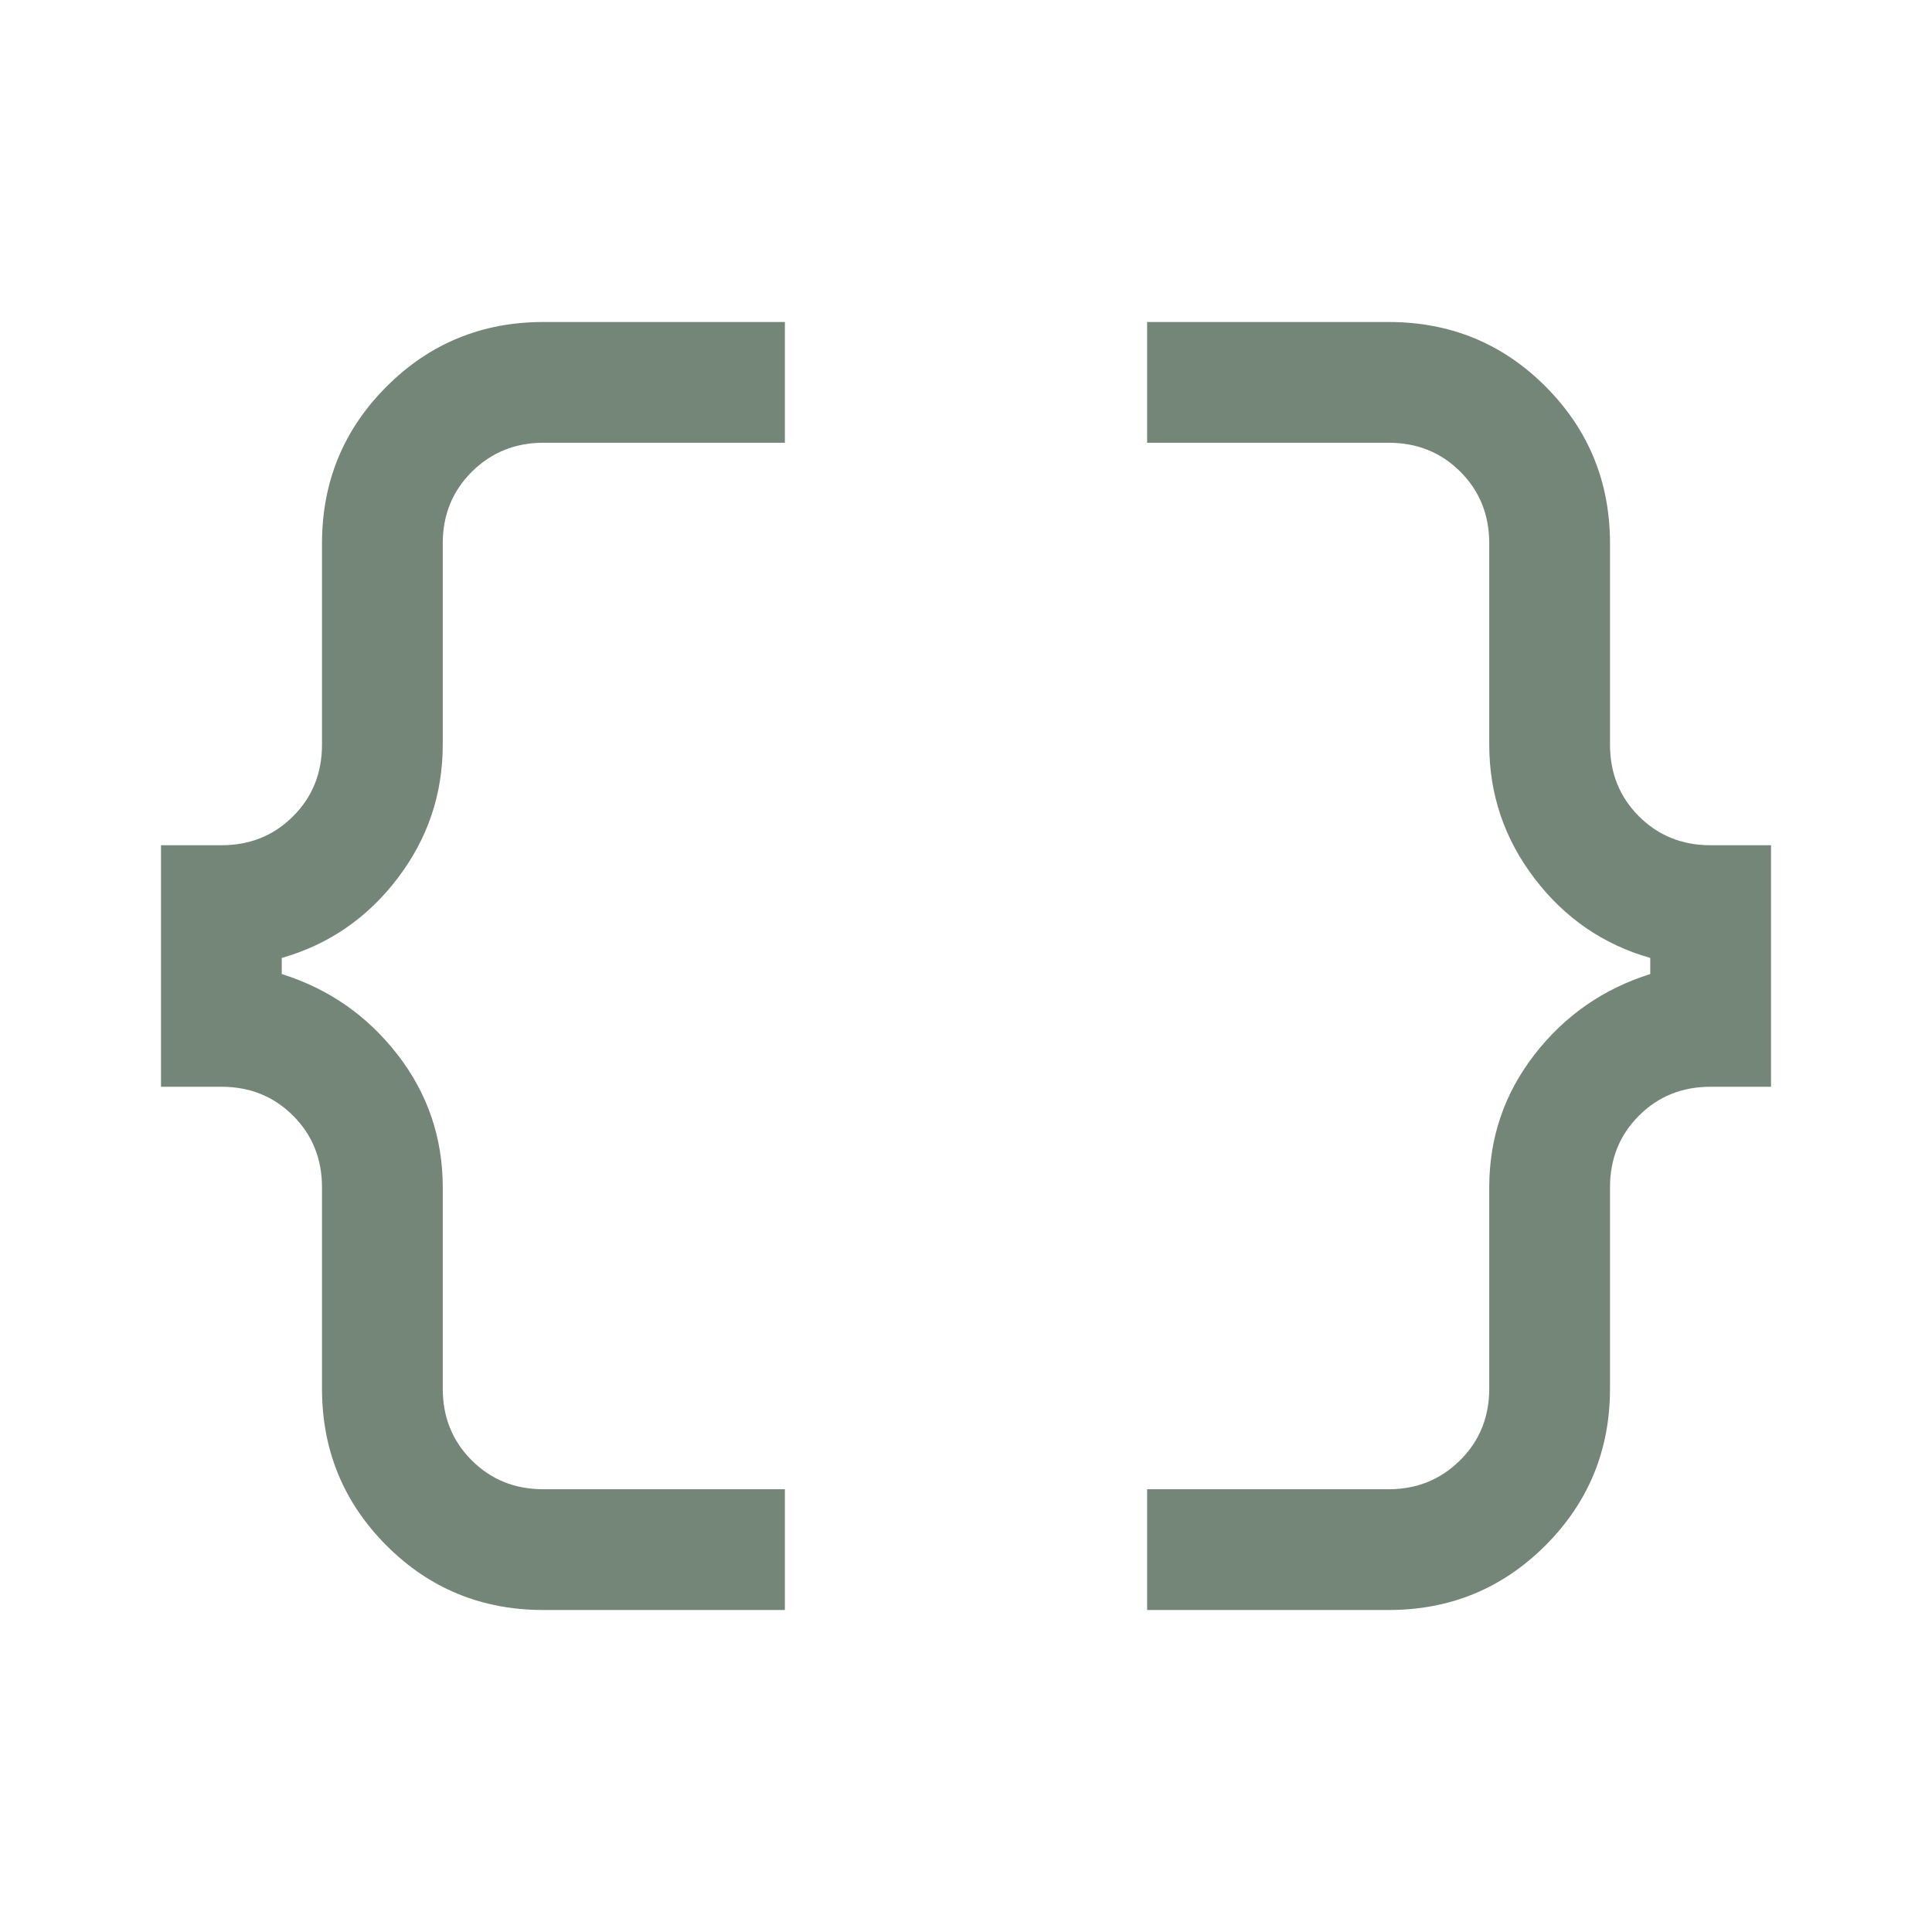
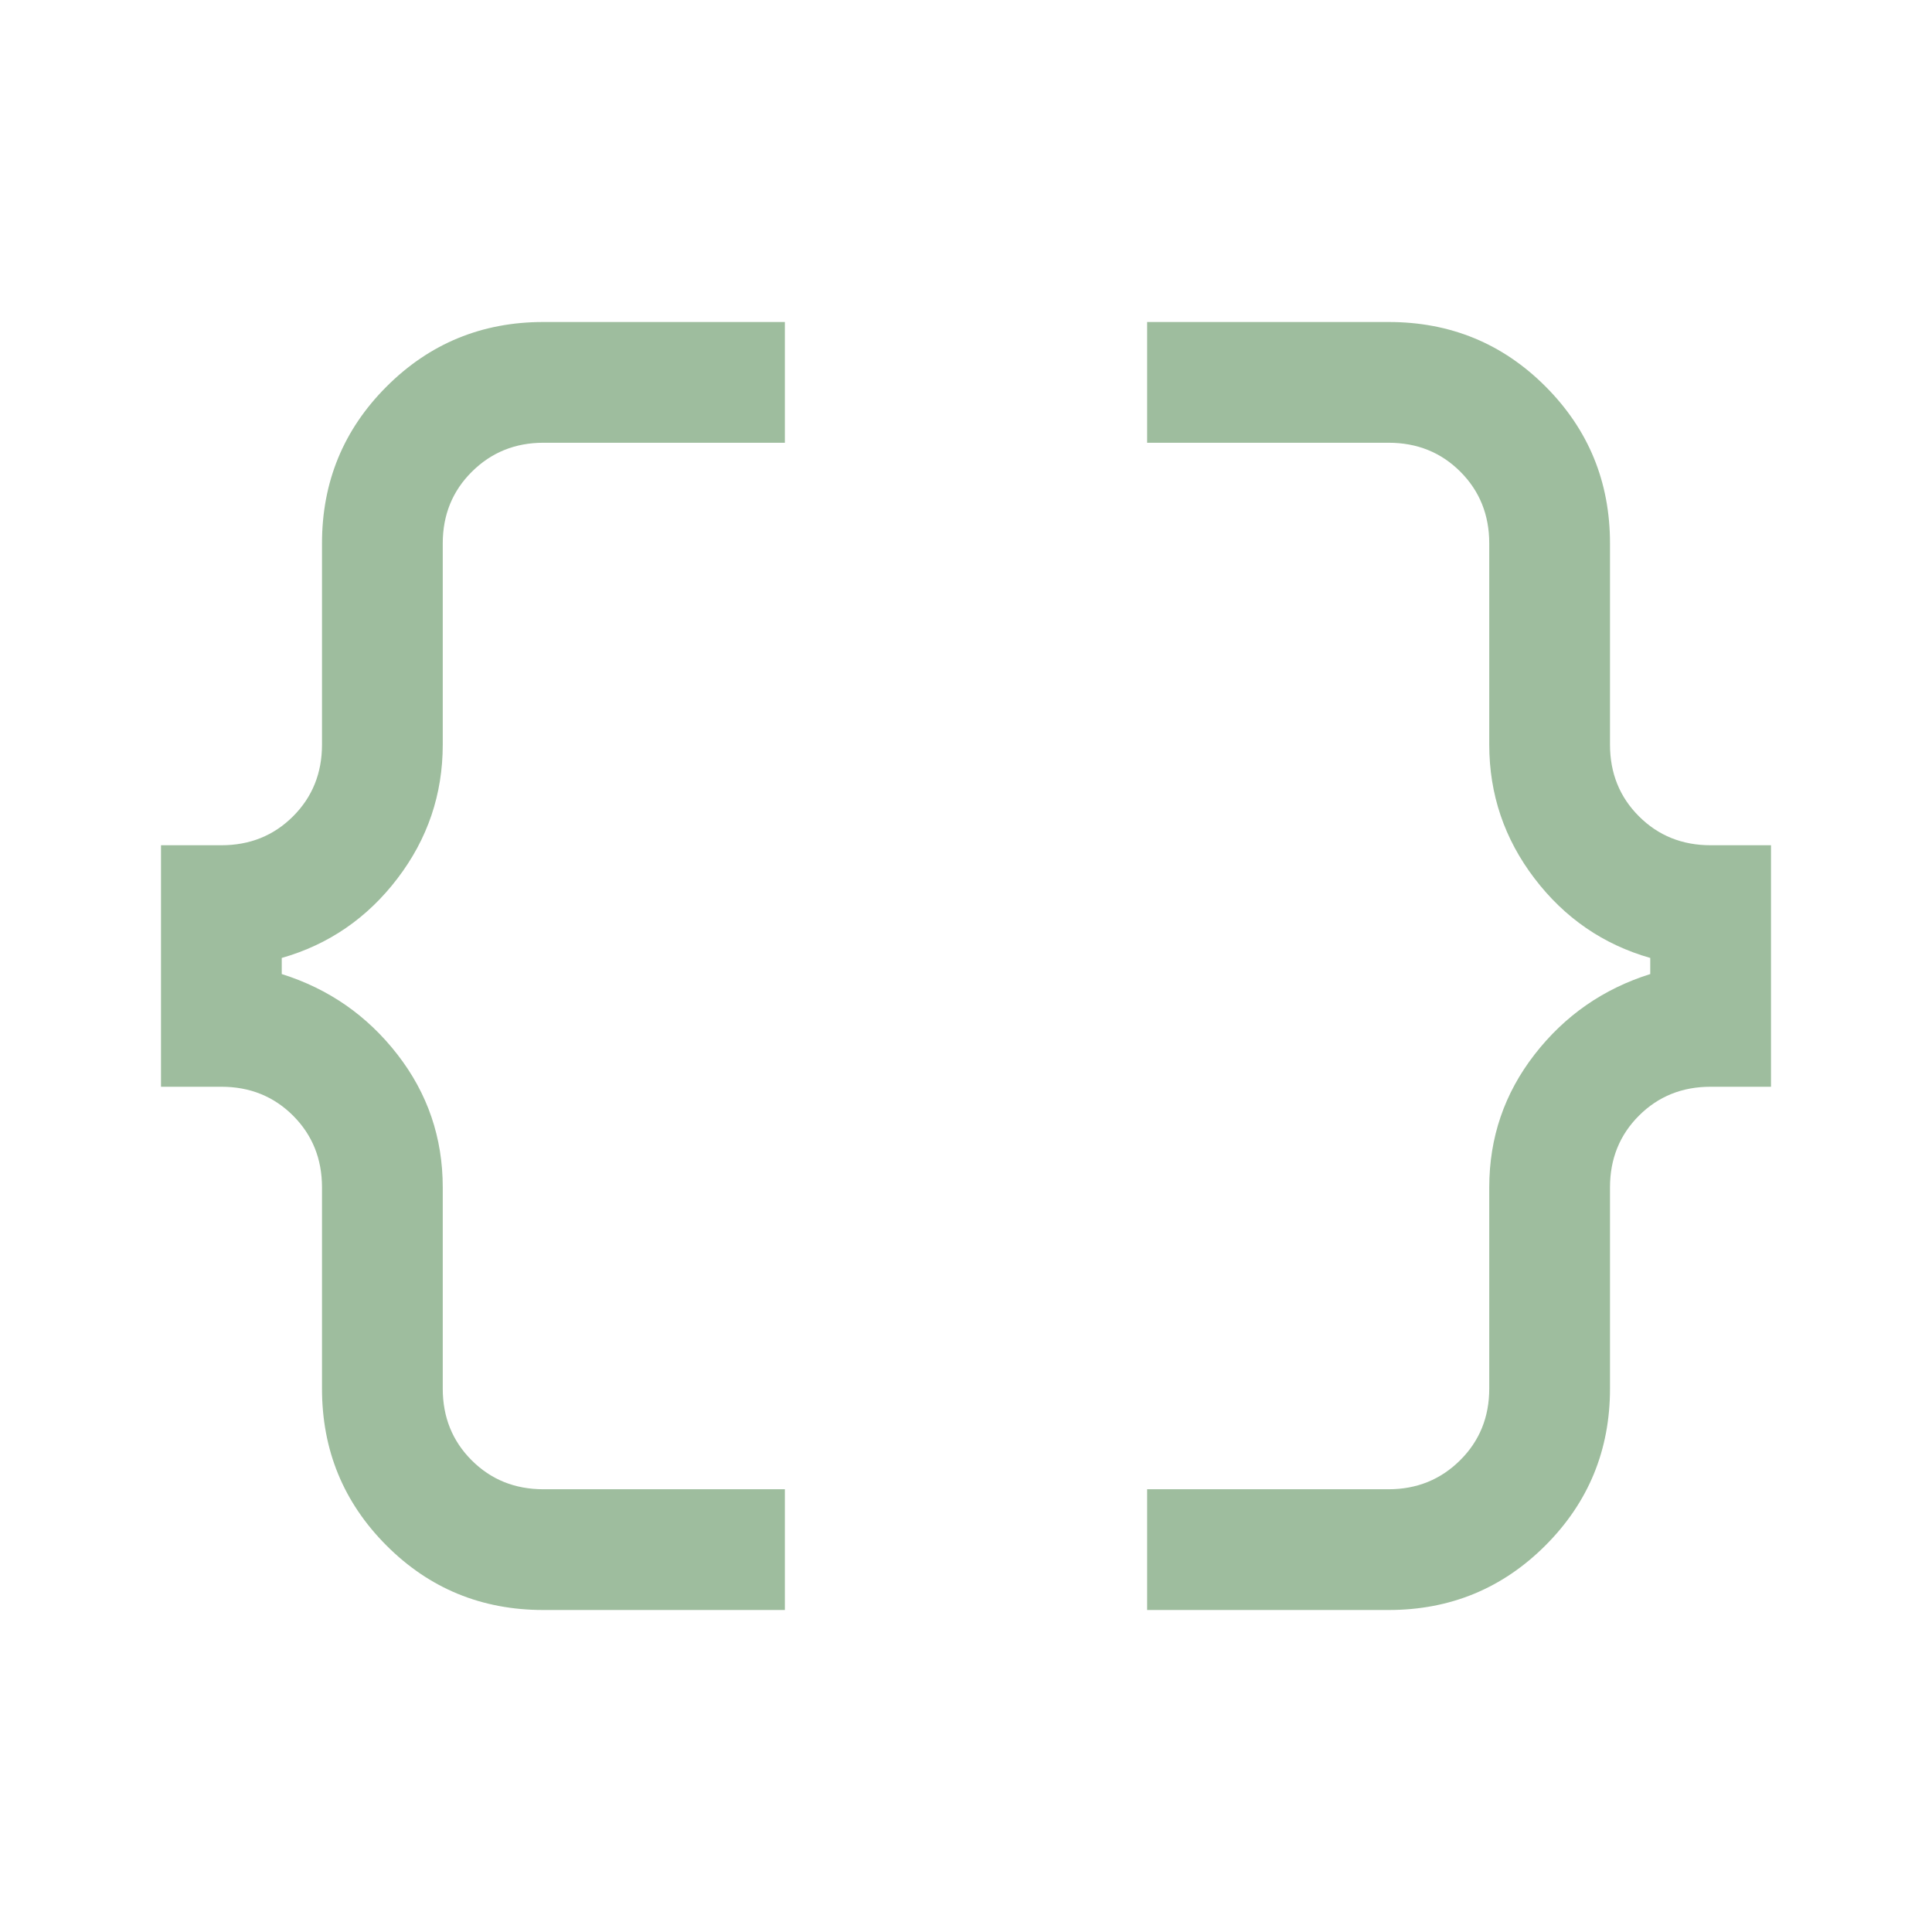
- <svg xmlns="http://www.w3.org/2000/svg" height="48px" viewBox="0 -960 960 960" width="48px" fill="#738678">
+ <svg xmlns="http://www.w3.org/2000/svg" height="48px" viewBox="0 -960 960 960" width="48px" fill="#9ebd9e">
  <path d="M570-160v-60h120q21 0 35.5-14.38Q740-248.75 740-270v-100q0-37 22.5-66t57.5-40v-8q-35-10-57.5-39.5T740-590v-100q0-21.25-14.37-35.63Q711.25-740 690-740H570v-60h120q46 0 78 32.08 32 32.09 32 77.92v100q0 21.25 14.38 35.62Q828.75-540 850-540h30v120h-30q-21.25 0-35.62 14.37Q800-391.25 800-370v100q0 45.83-32.08 77.92Q735.83-160 690-160H570Zm-300 0q-46 0-78-32.08-32-32.09-32-77.92v-100q0-21.25-14.37-35.63Q131.25-420 110-420H80v-120h30q21.25 0 35.63-14.38Q160-568.75 160-590v-100q0-45.83 32.08-77.92Q224.17-800 270-800h120v60H270q-21 0-35.5 14.37Q220-711.25 220-690v100q0 37-22.5 66.5T140-484v8q35 11 57.5 40t22.5 66v100q0 21.25 14.38 35.62Q248.75-220 270-220h120v60H270Z" />
</svg>
